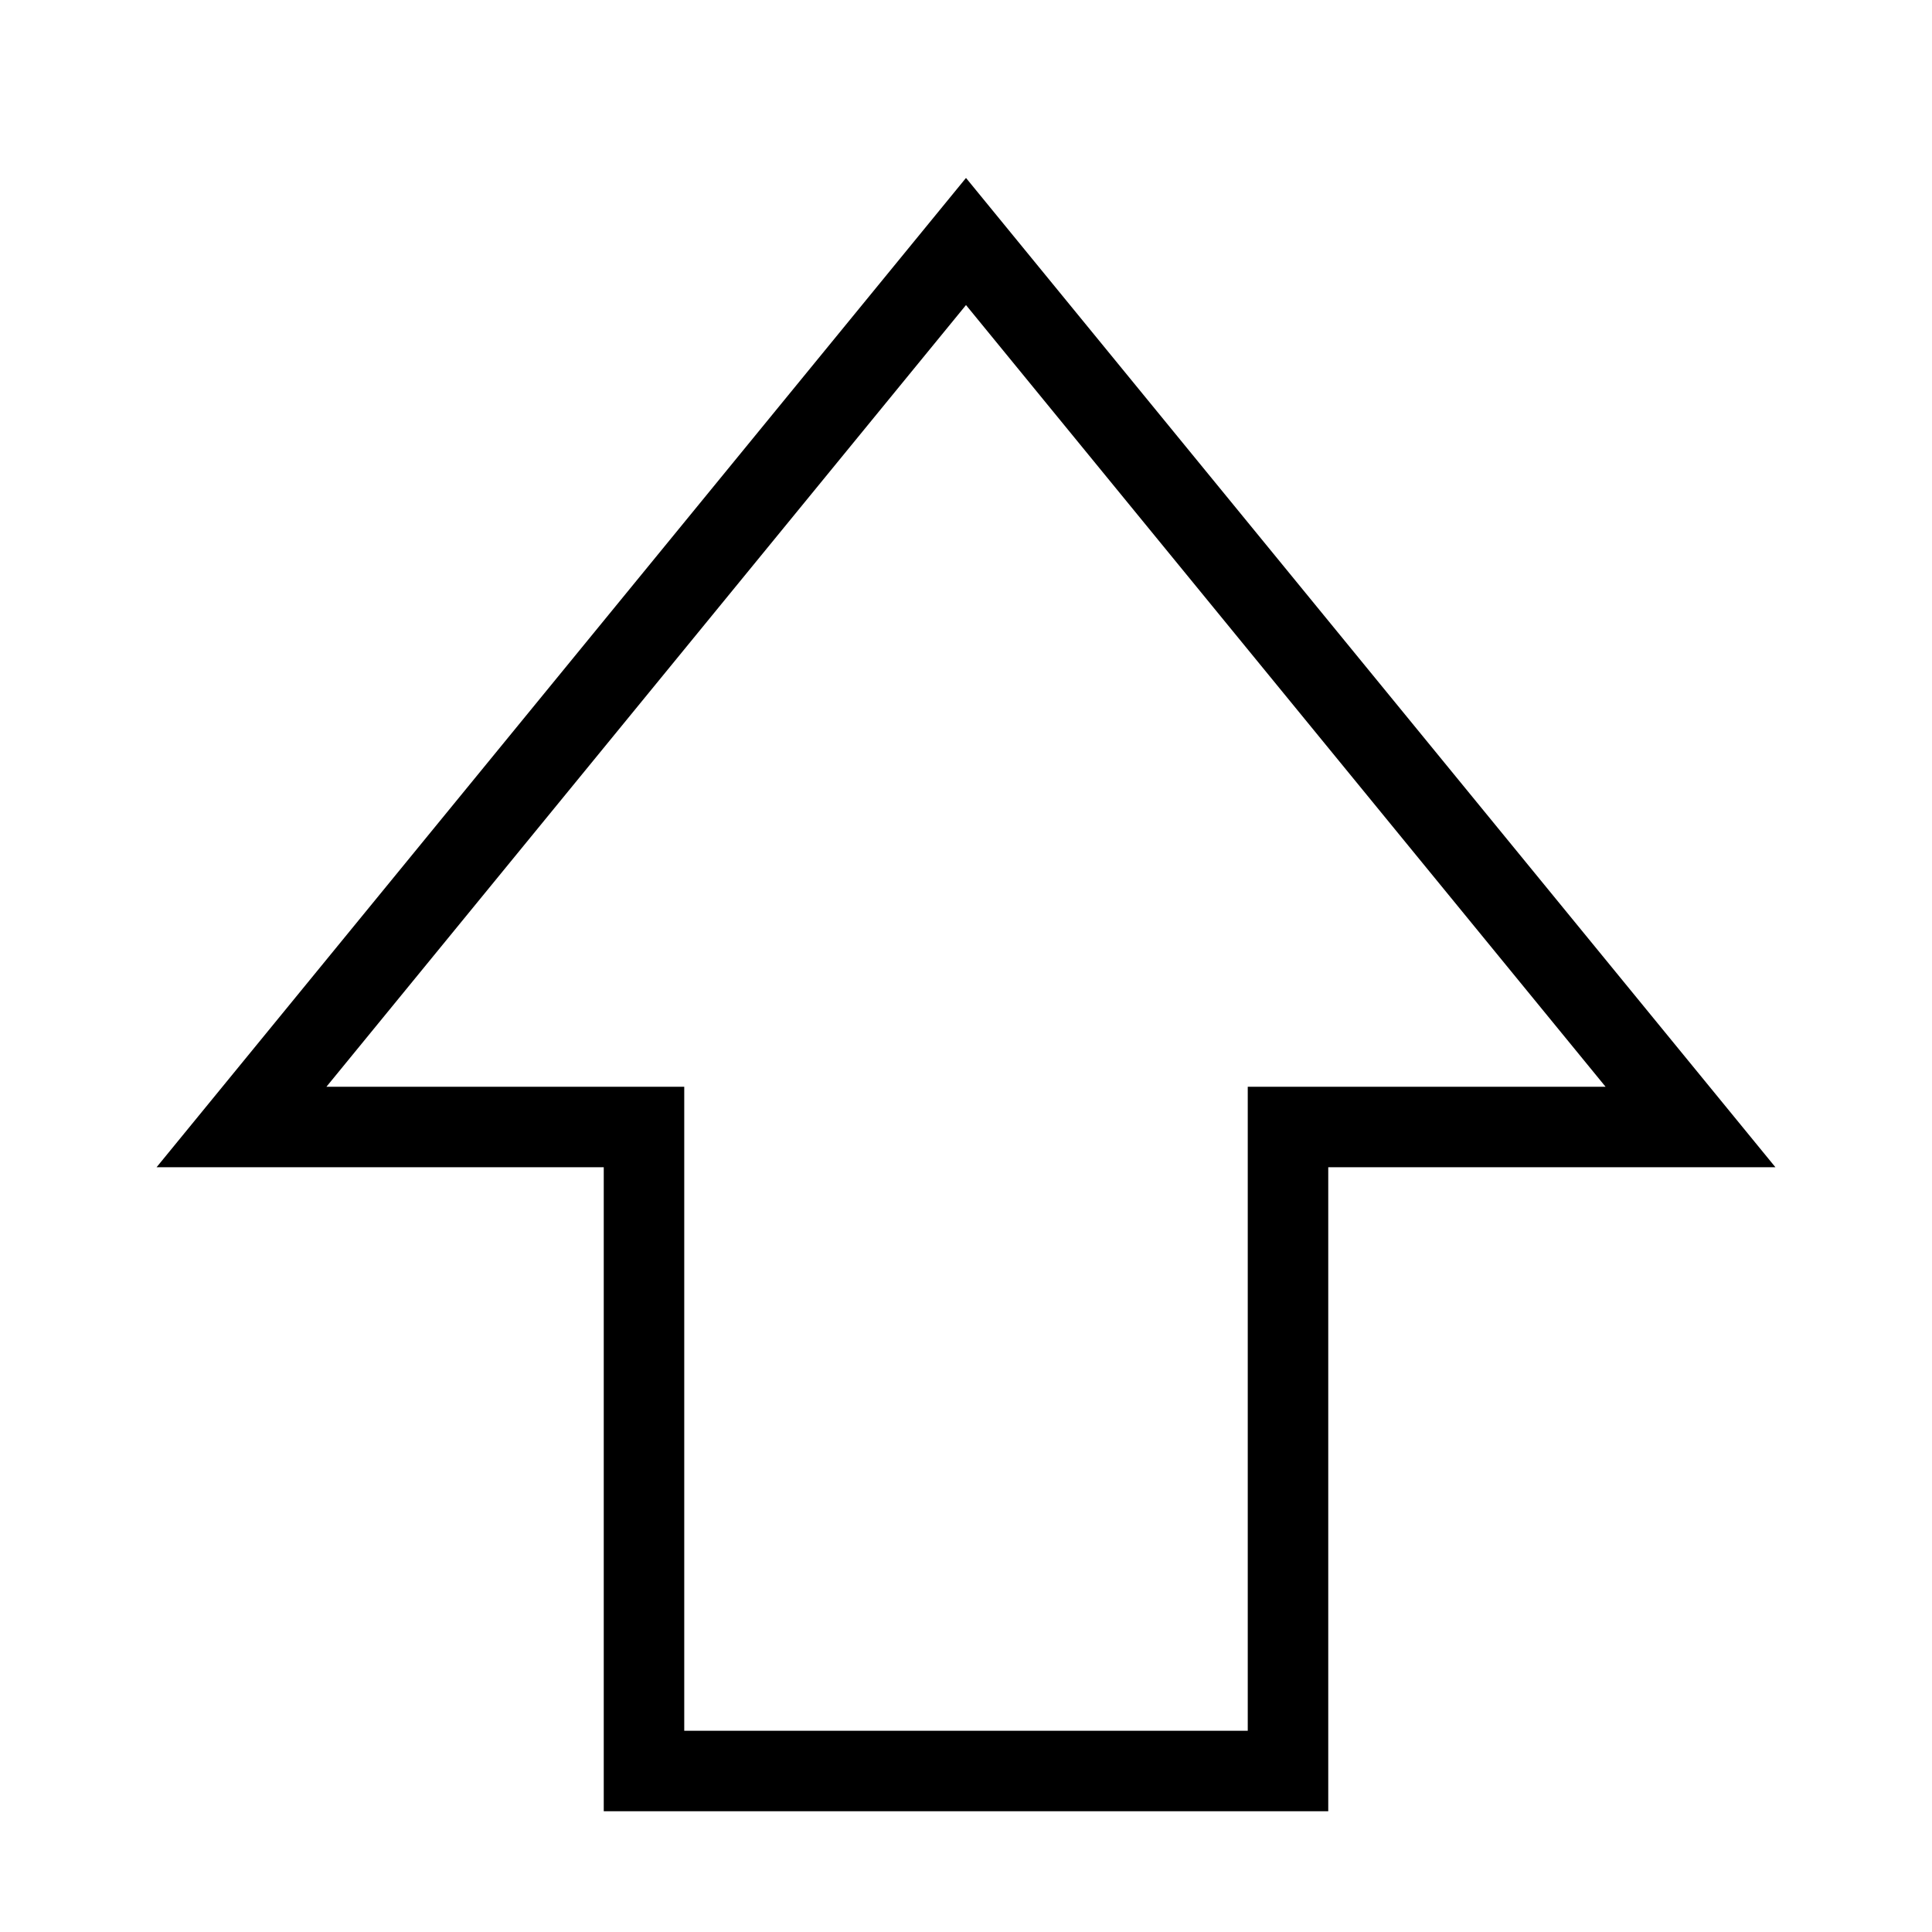
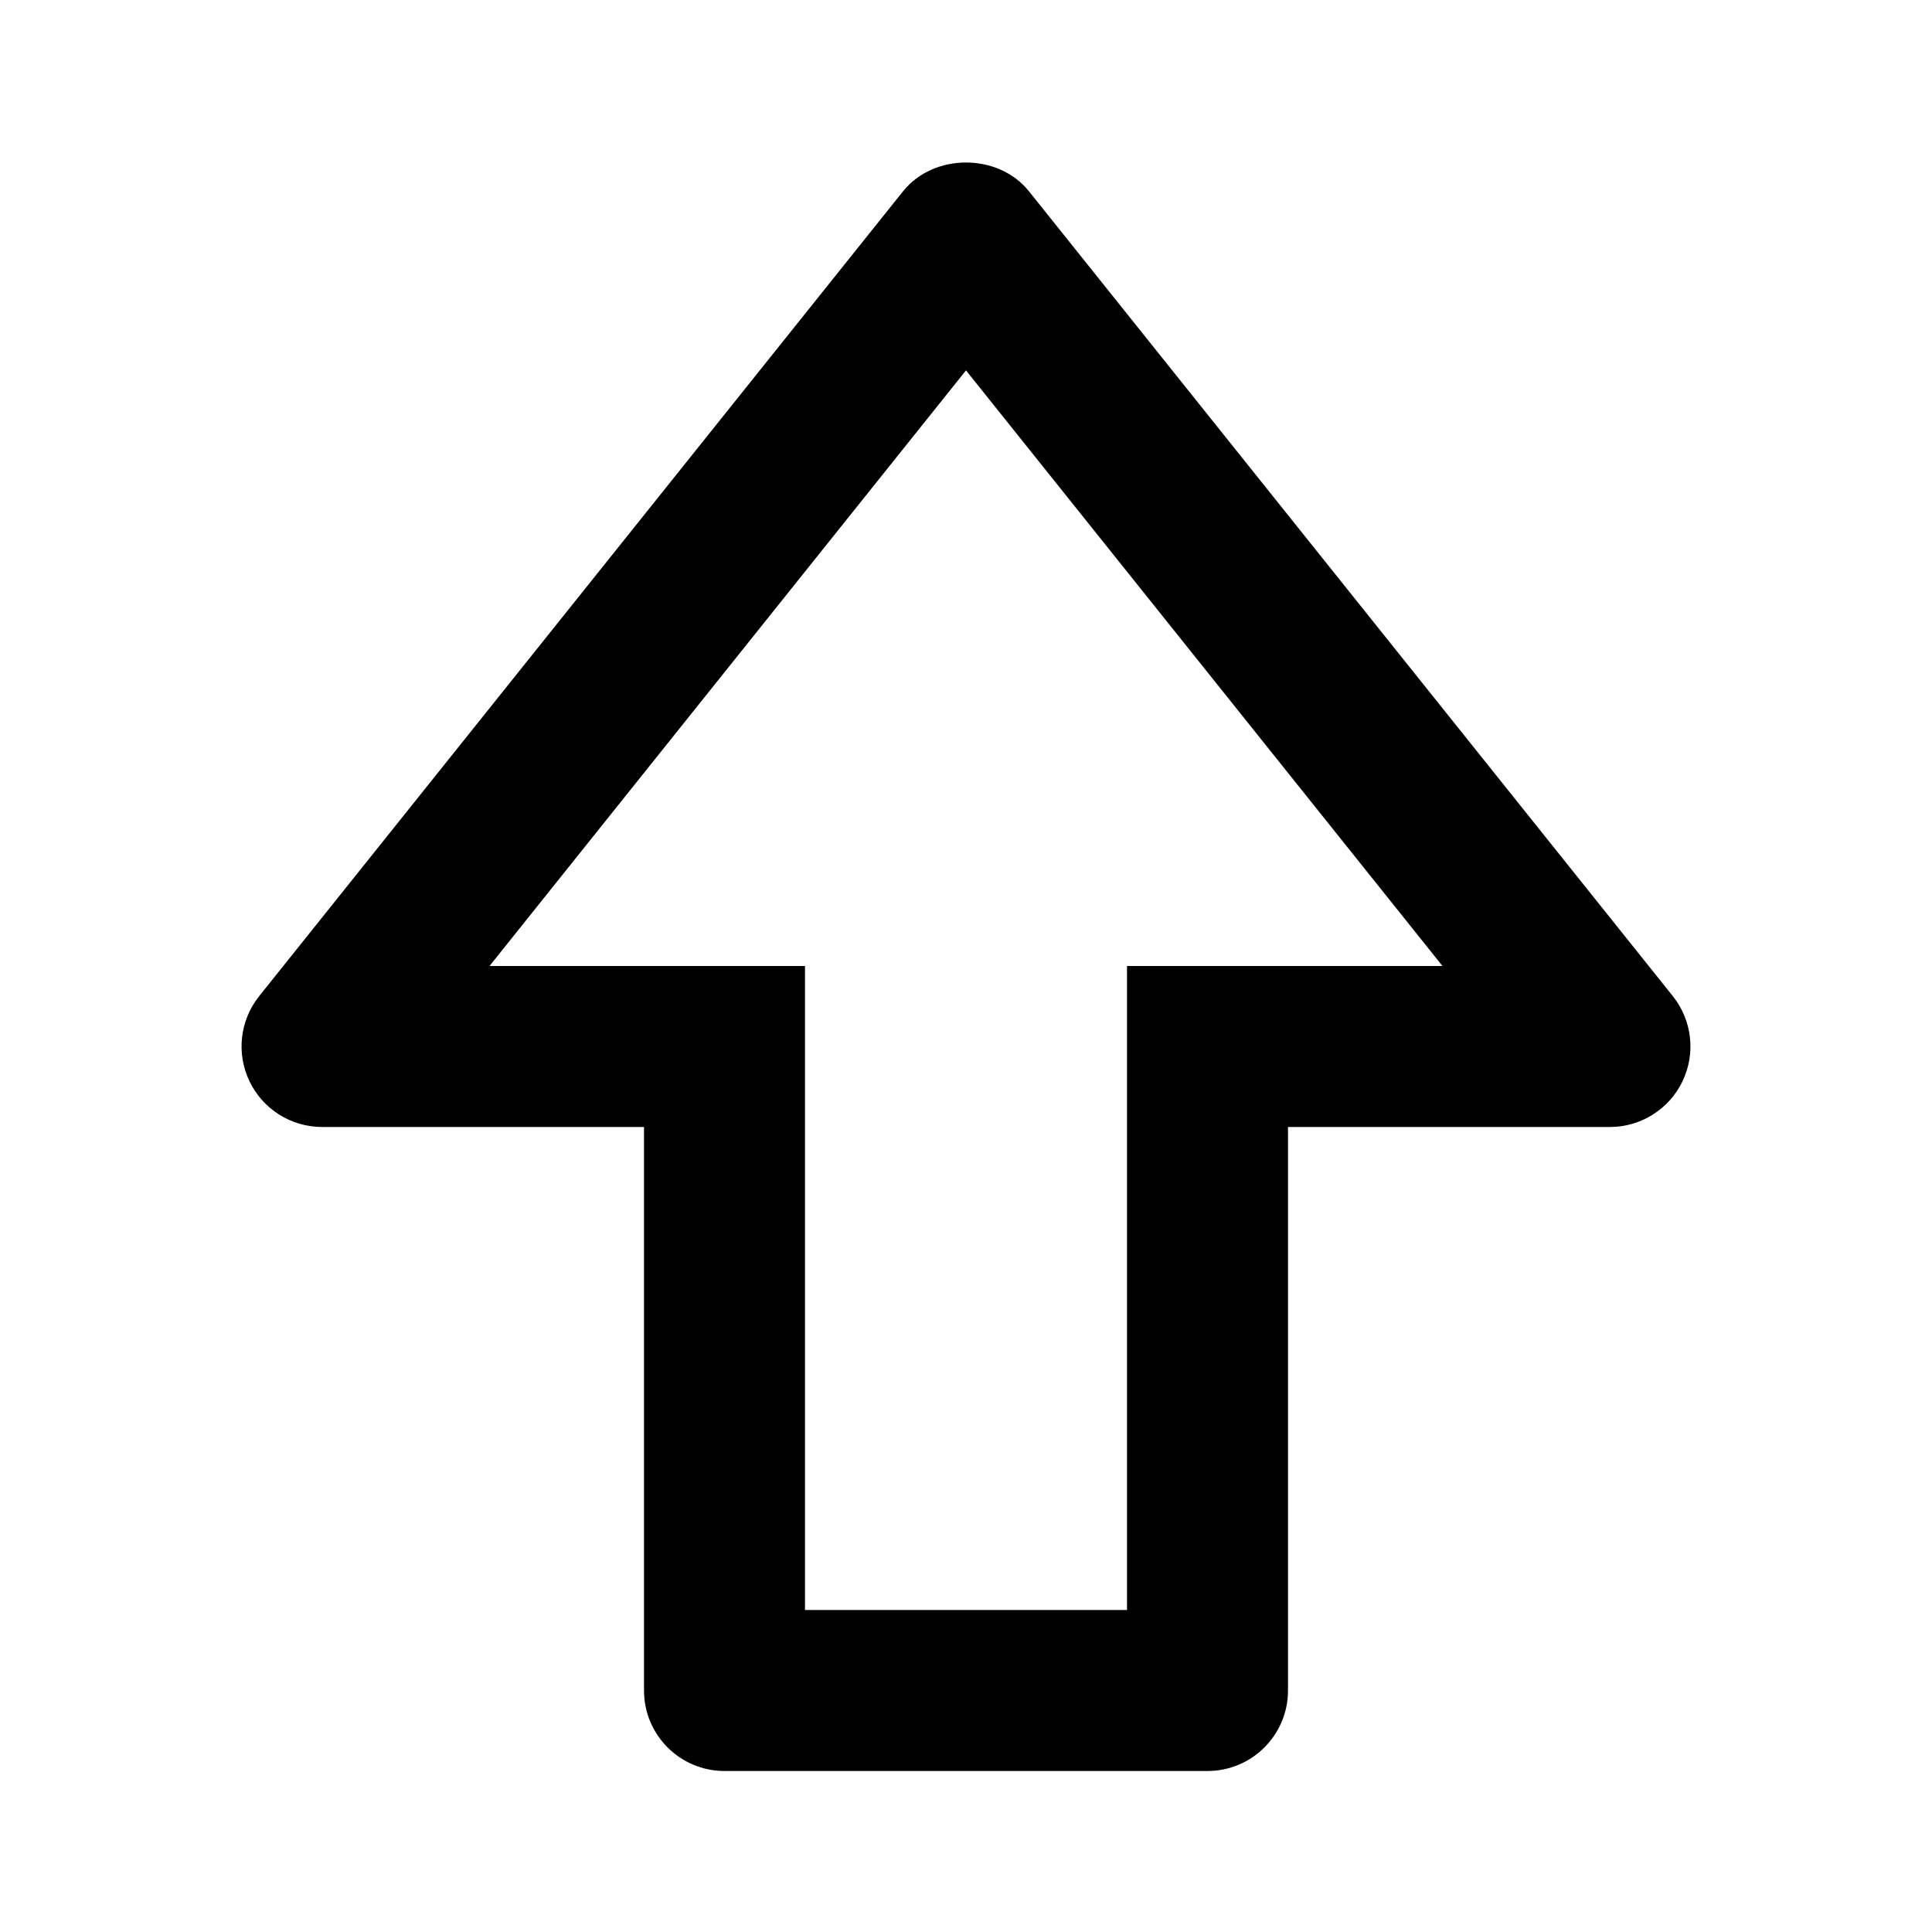
- <svg xmlns="http://www.w3.org/2000/svg" width="800px" height="800px" viewBox="0 0 24 24" fill="none" stroke="#000000" stroke-width="1" stroke-linecap="round" stroke-linejoin="miter">
-   <polygon points="3 14 12 3 21 14 16 14 16 22 8 22 8 14 3 14" />
+ <svg xmlns="http://www.w3.org/2000/svg" fill="#000000" width="800px" height="800px" viewBox="0 0 24 24">
+   <path d="M12.781 2.375c-.381-.475-1.181-.475-1.562 0l-8 10A1.001 1.001 0 0 0 4 14h4v7a1 1 0 0 0 1 1h6a1 1 0 0 0 1-1v-7h4a1.001 1.001 0 0 0 .781-1.625l-8-10zM15 12h-1v8h-4v-8H6.081L12 4.601 17.919 12H15z" />
</svg>
